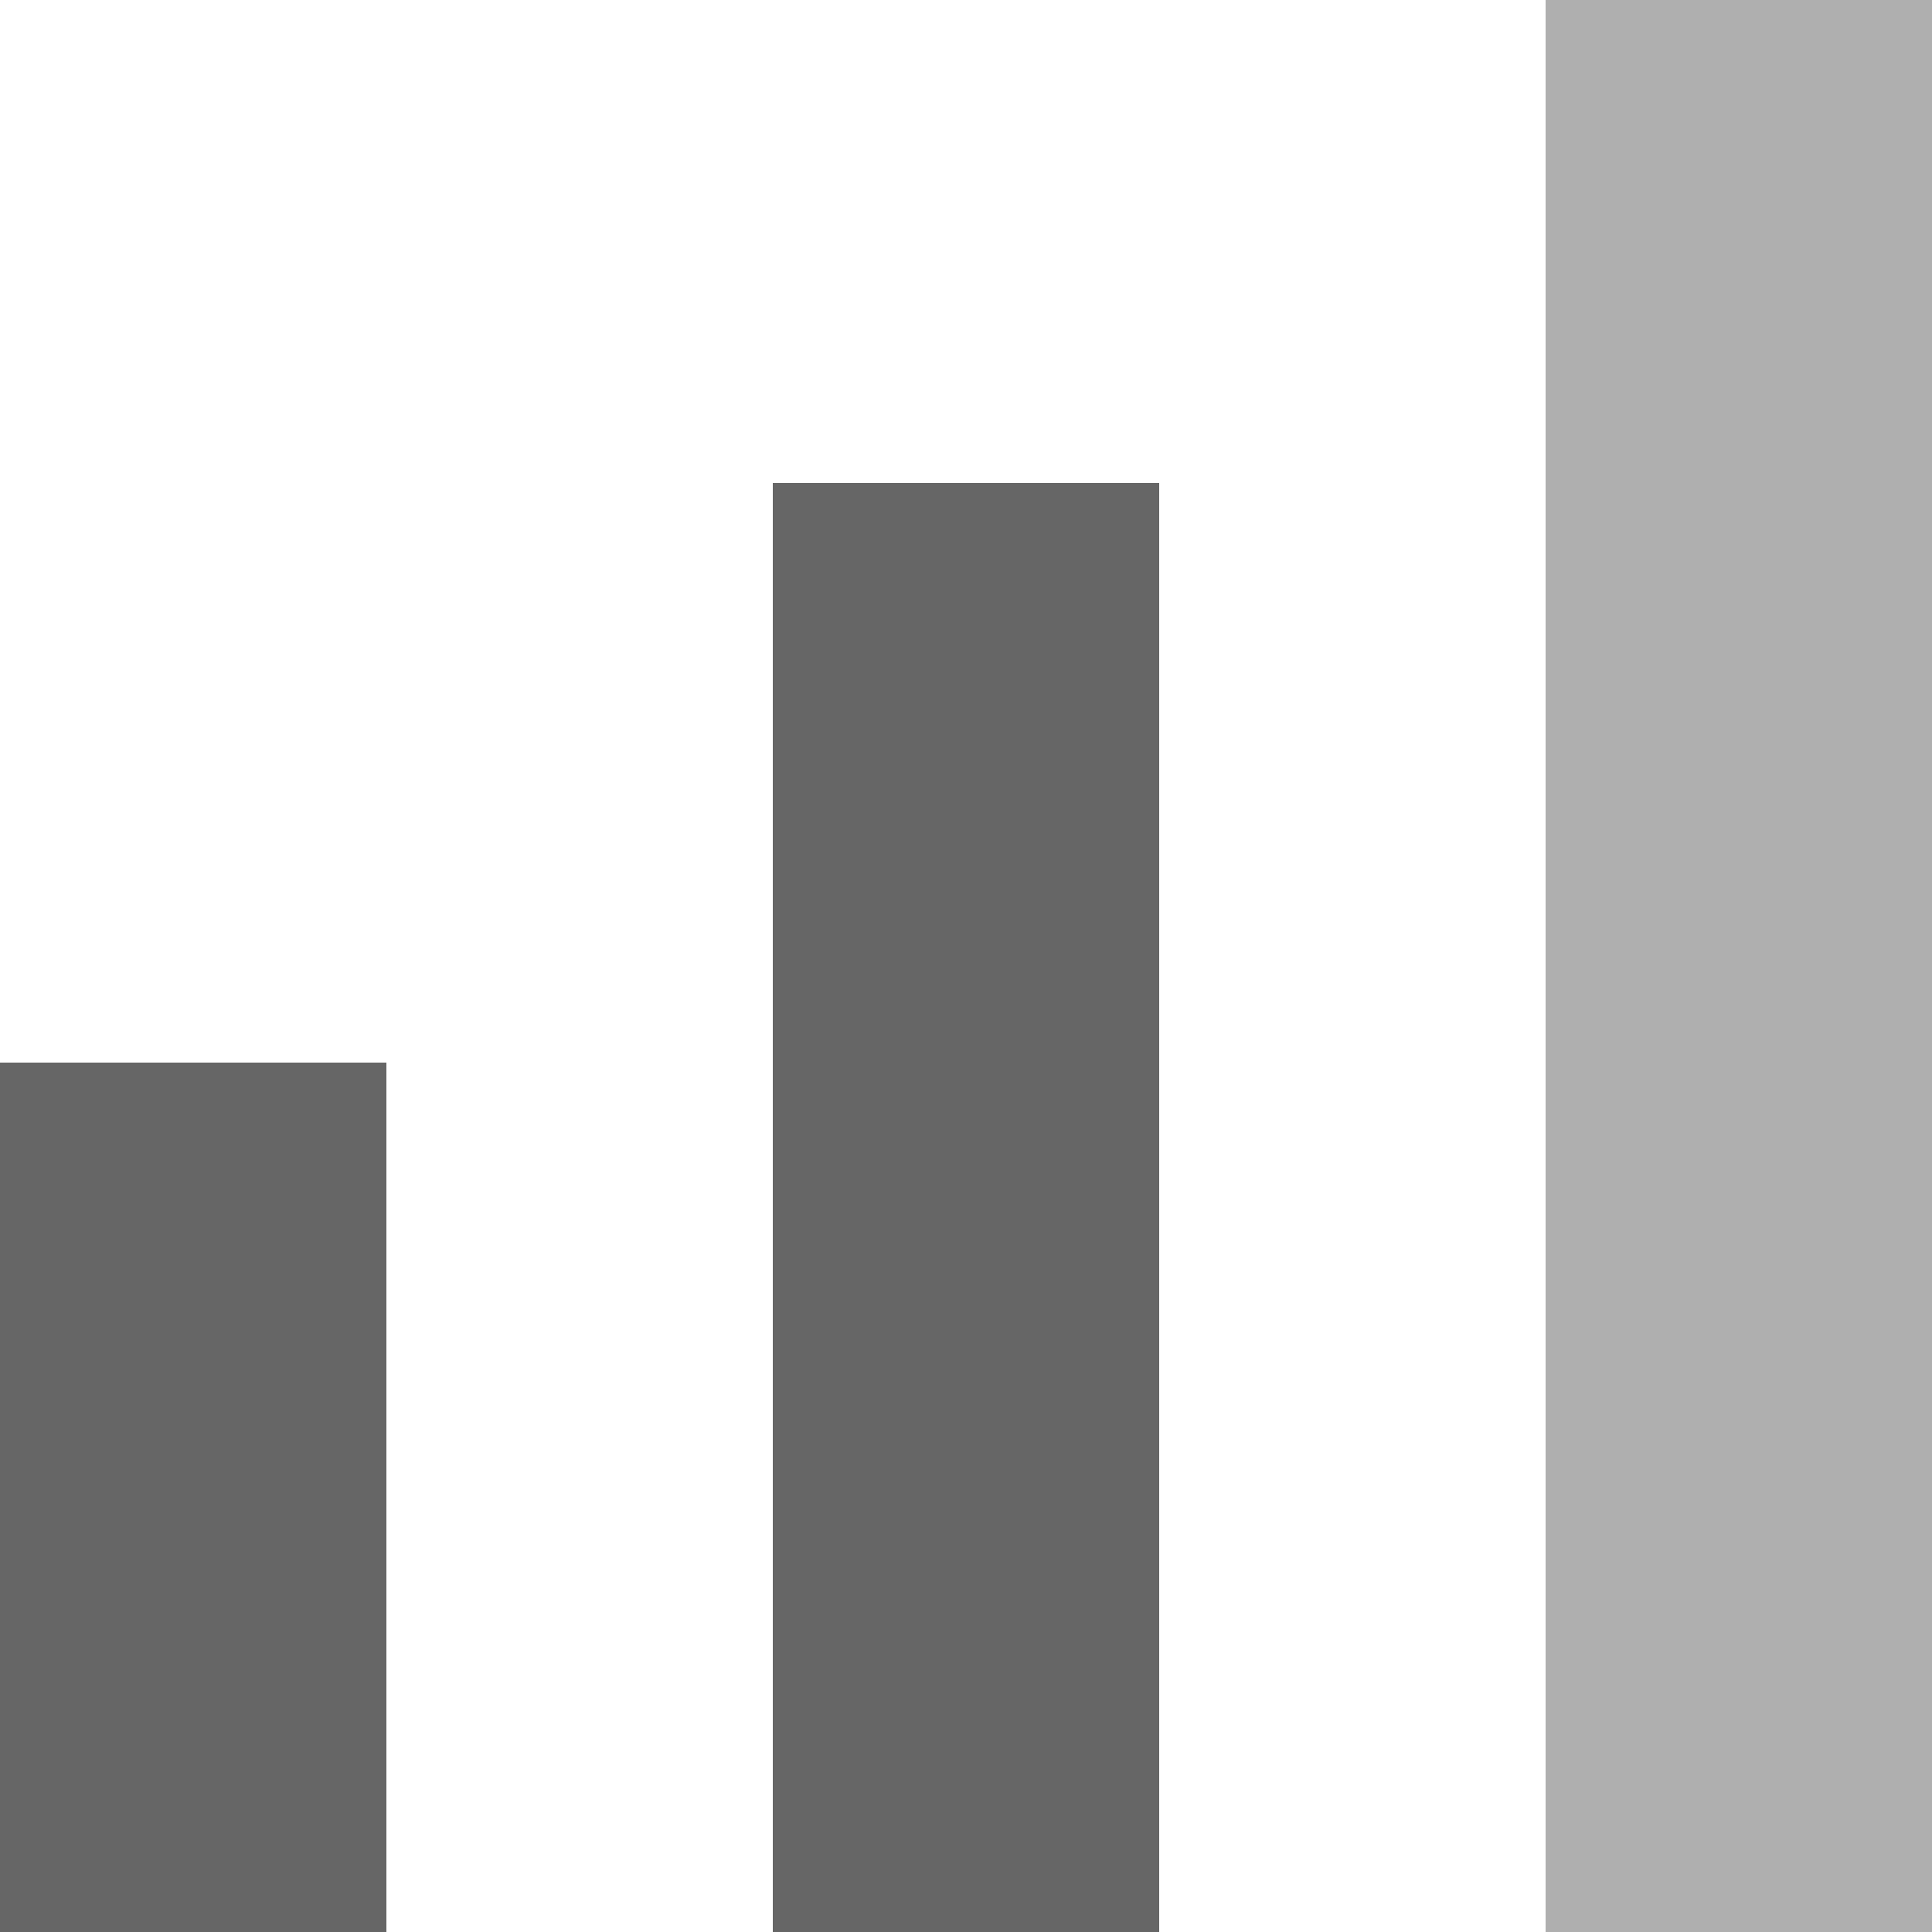
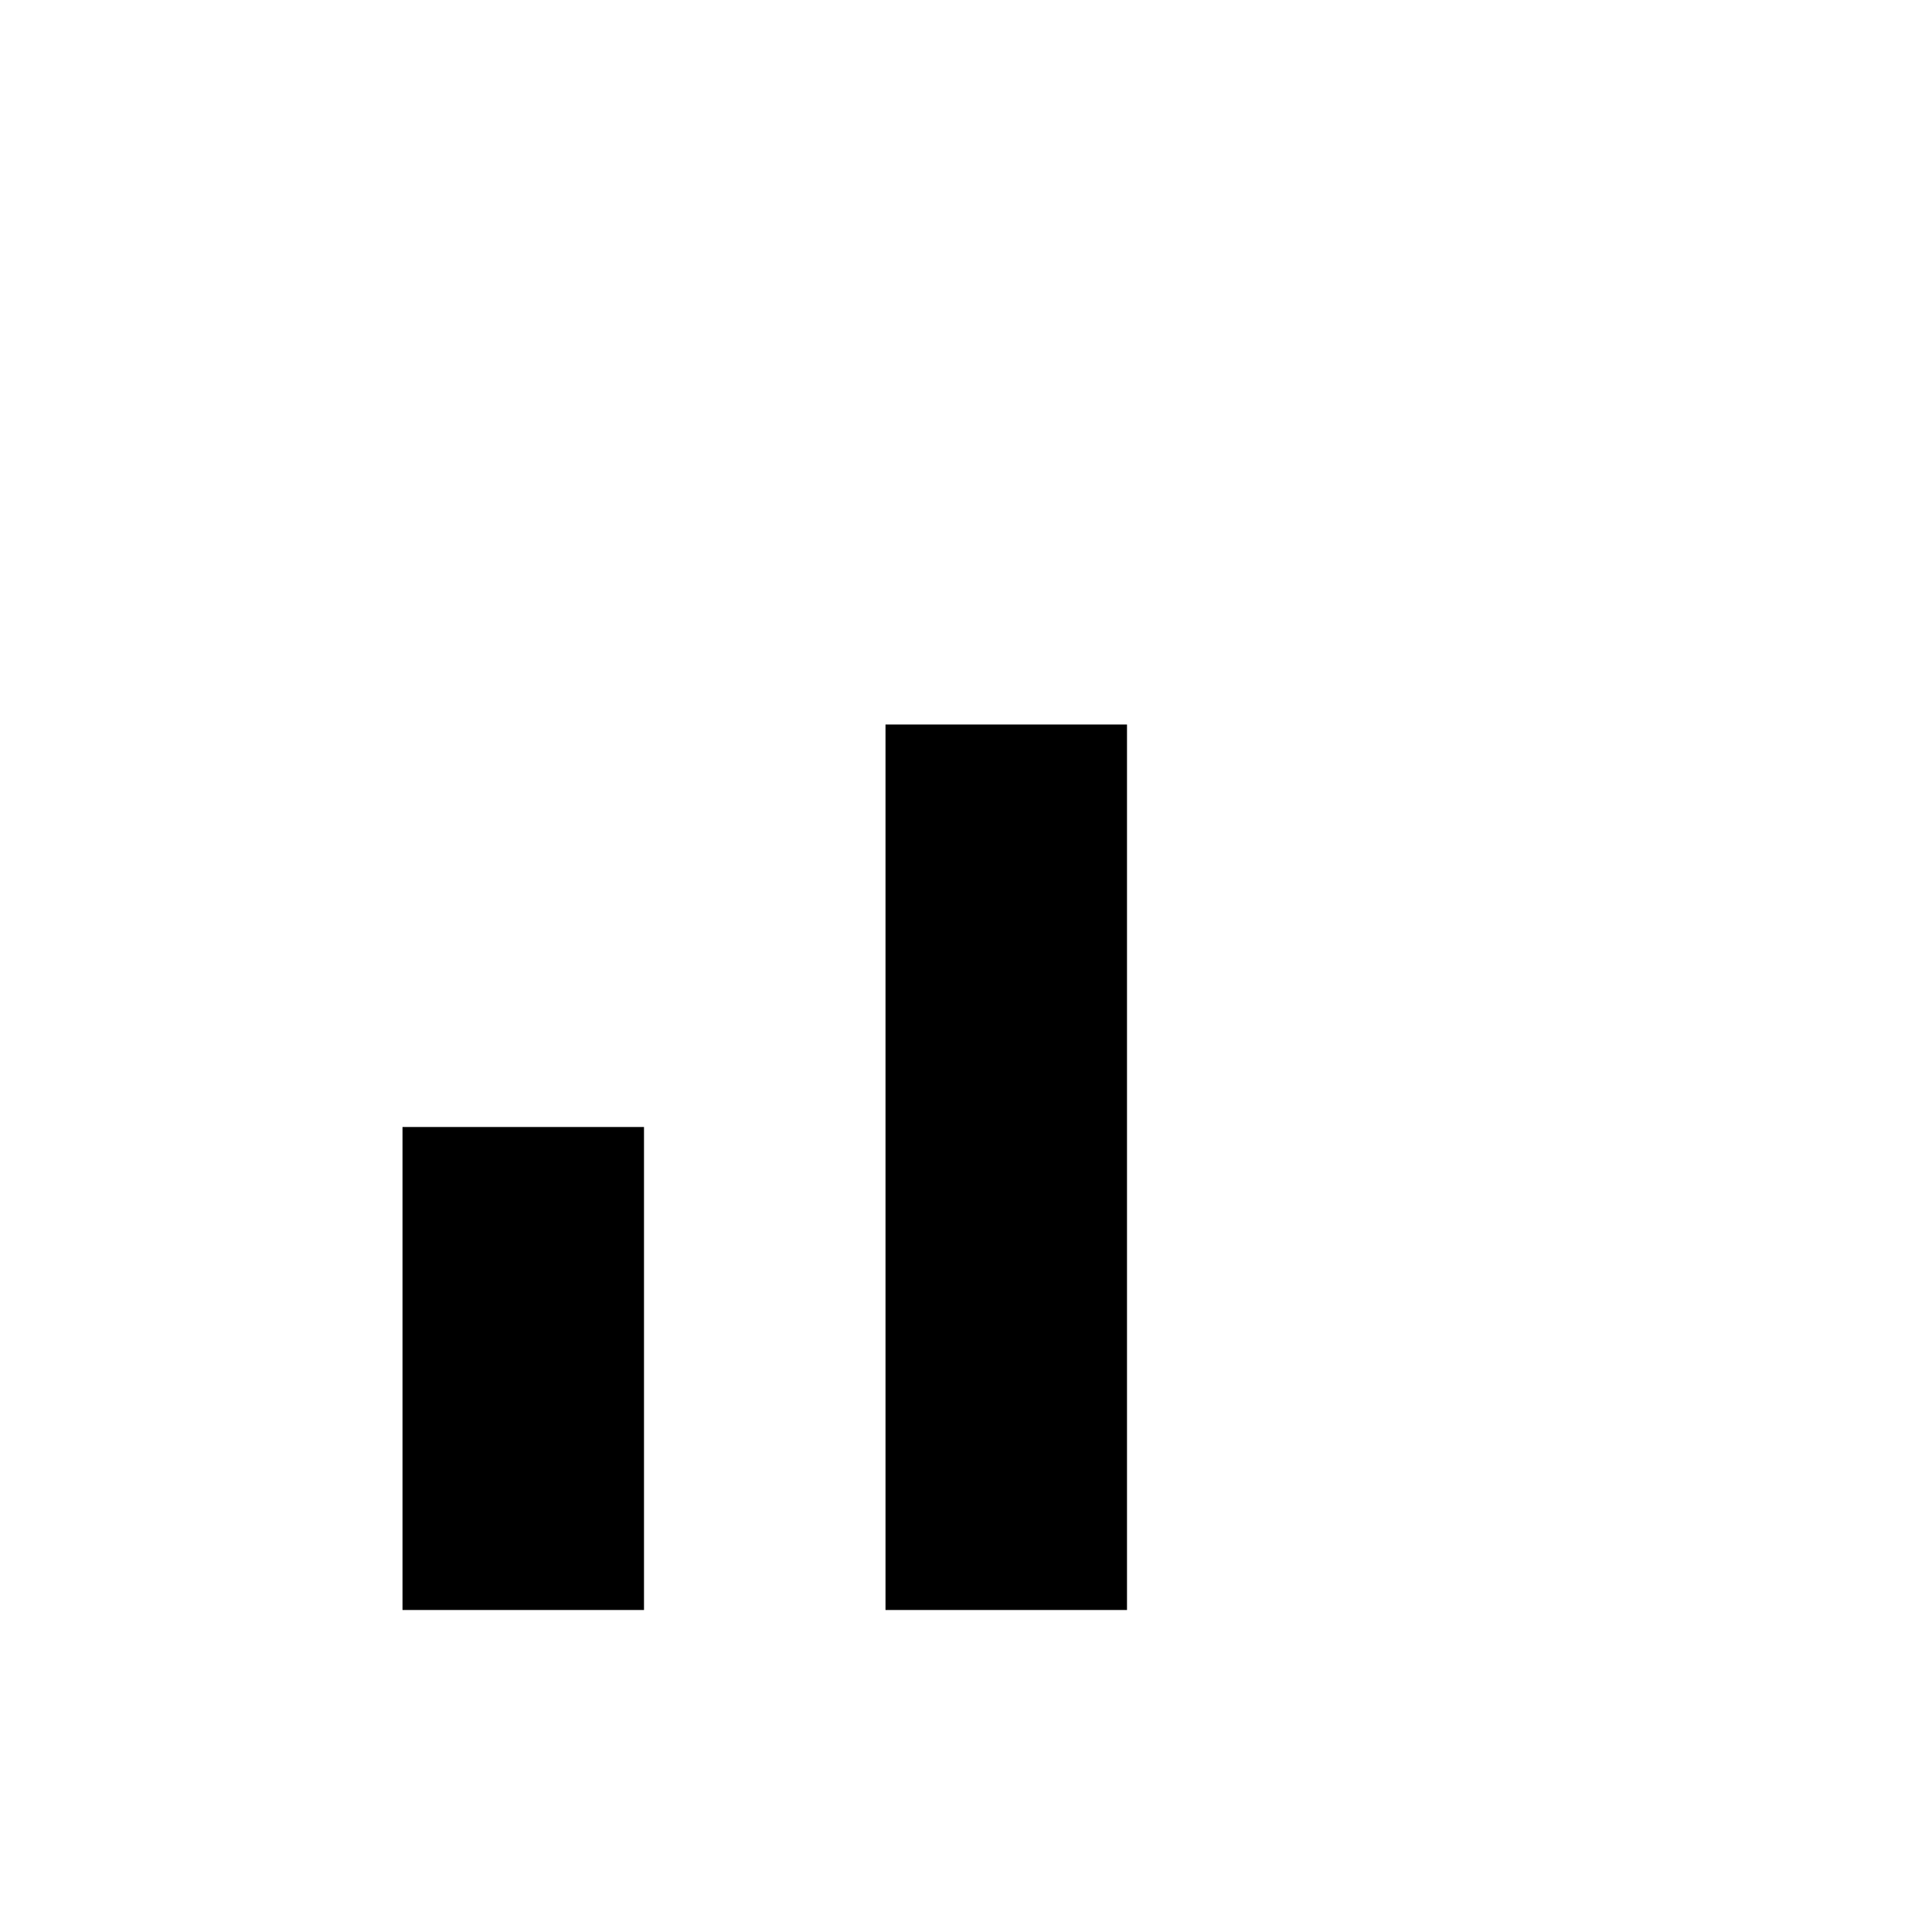
- <svg xmlns="http://www.w3.org/2000/svg" width="15" height="15" viewBox="0 0 20 20" fill="none">
-   <rect y="11" width="4" height="9" fill="#666666" />
-   <rect x="8" y="5" width="4" height="15" fill="#666666" />
-   <rect x="16" width="4" height="20" fill="#AFAFAF" />
+ <svg xmlns="http://www.w3.org/2000/svg" enable-background="new 0 0 24 24" height="24px" viewBox="0 0 24 24" width="24px" fill="#000000">
+   <g>
+     <rect fill="none" height="24" width="24" />
+   </g>
+   <g>
+     <g>
+       <path d="M5,14h3v6H5V14z M11,9h3v11h-3V9z" />
+     </g>
+   </g>
</svg>
